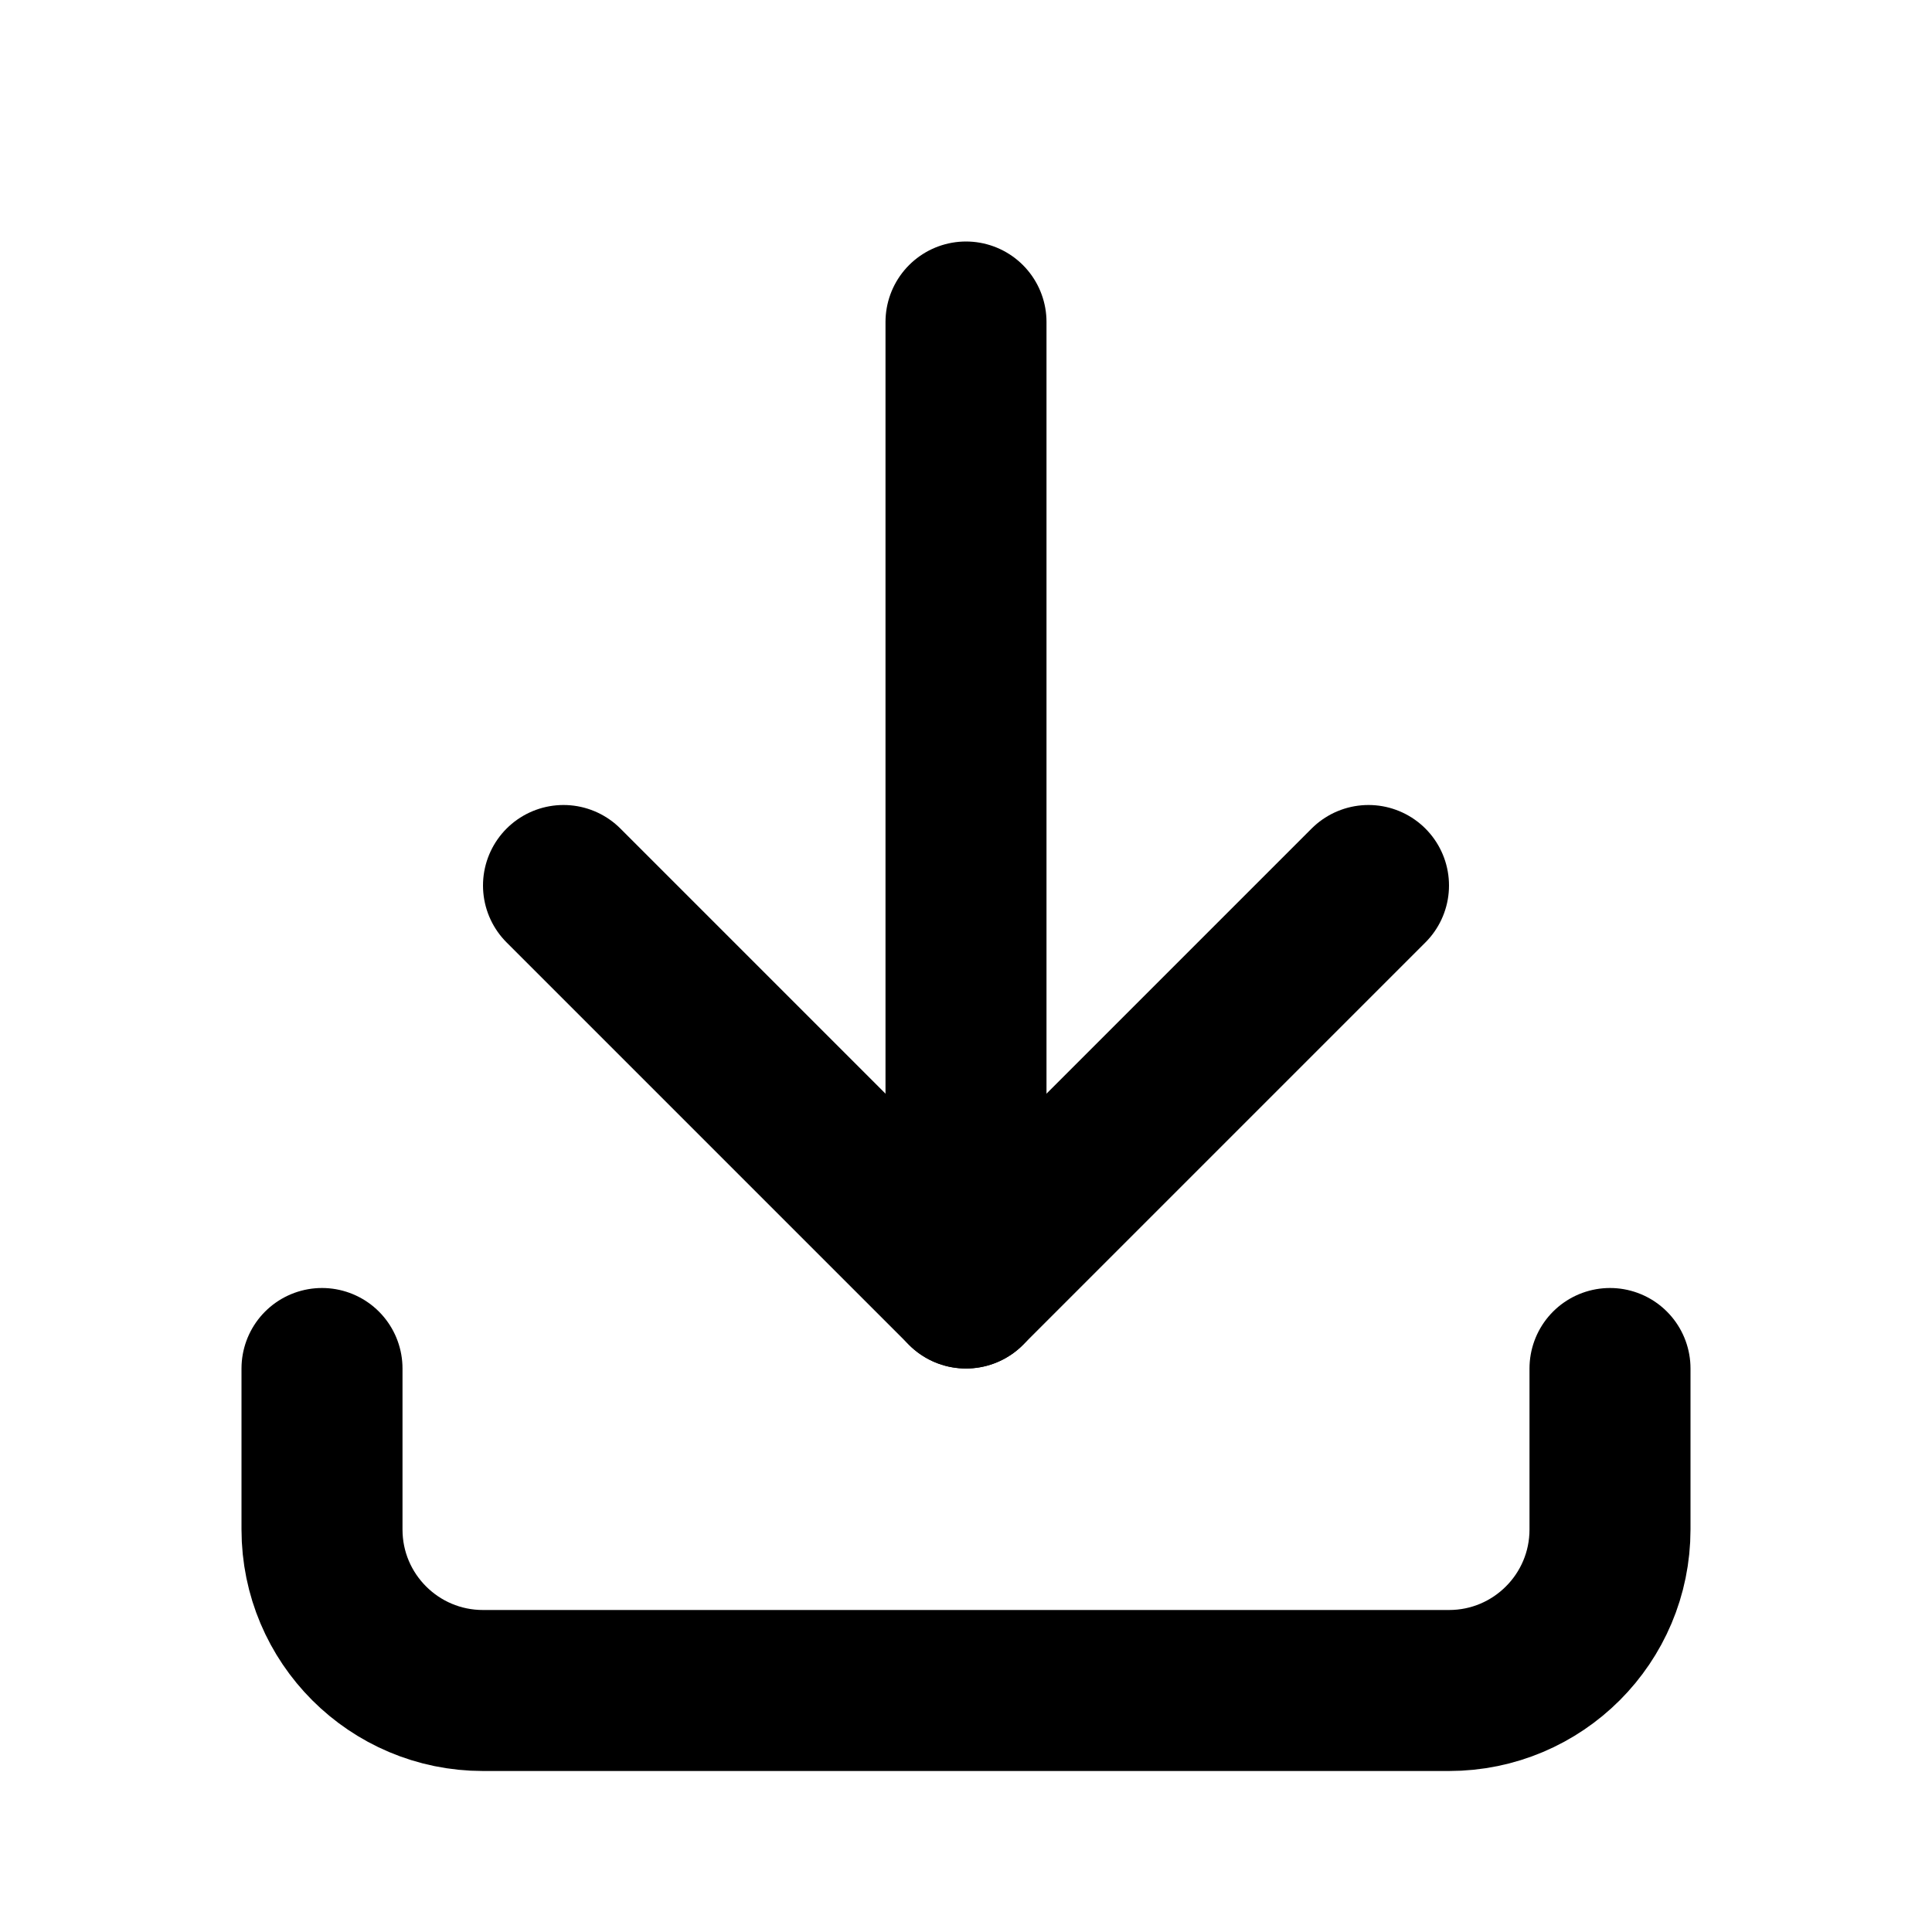
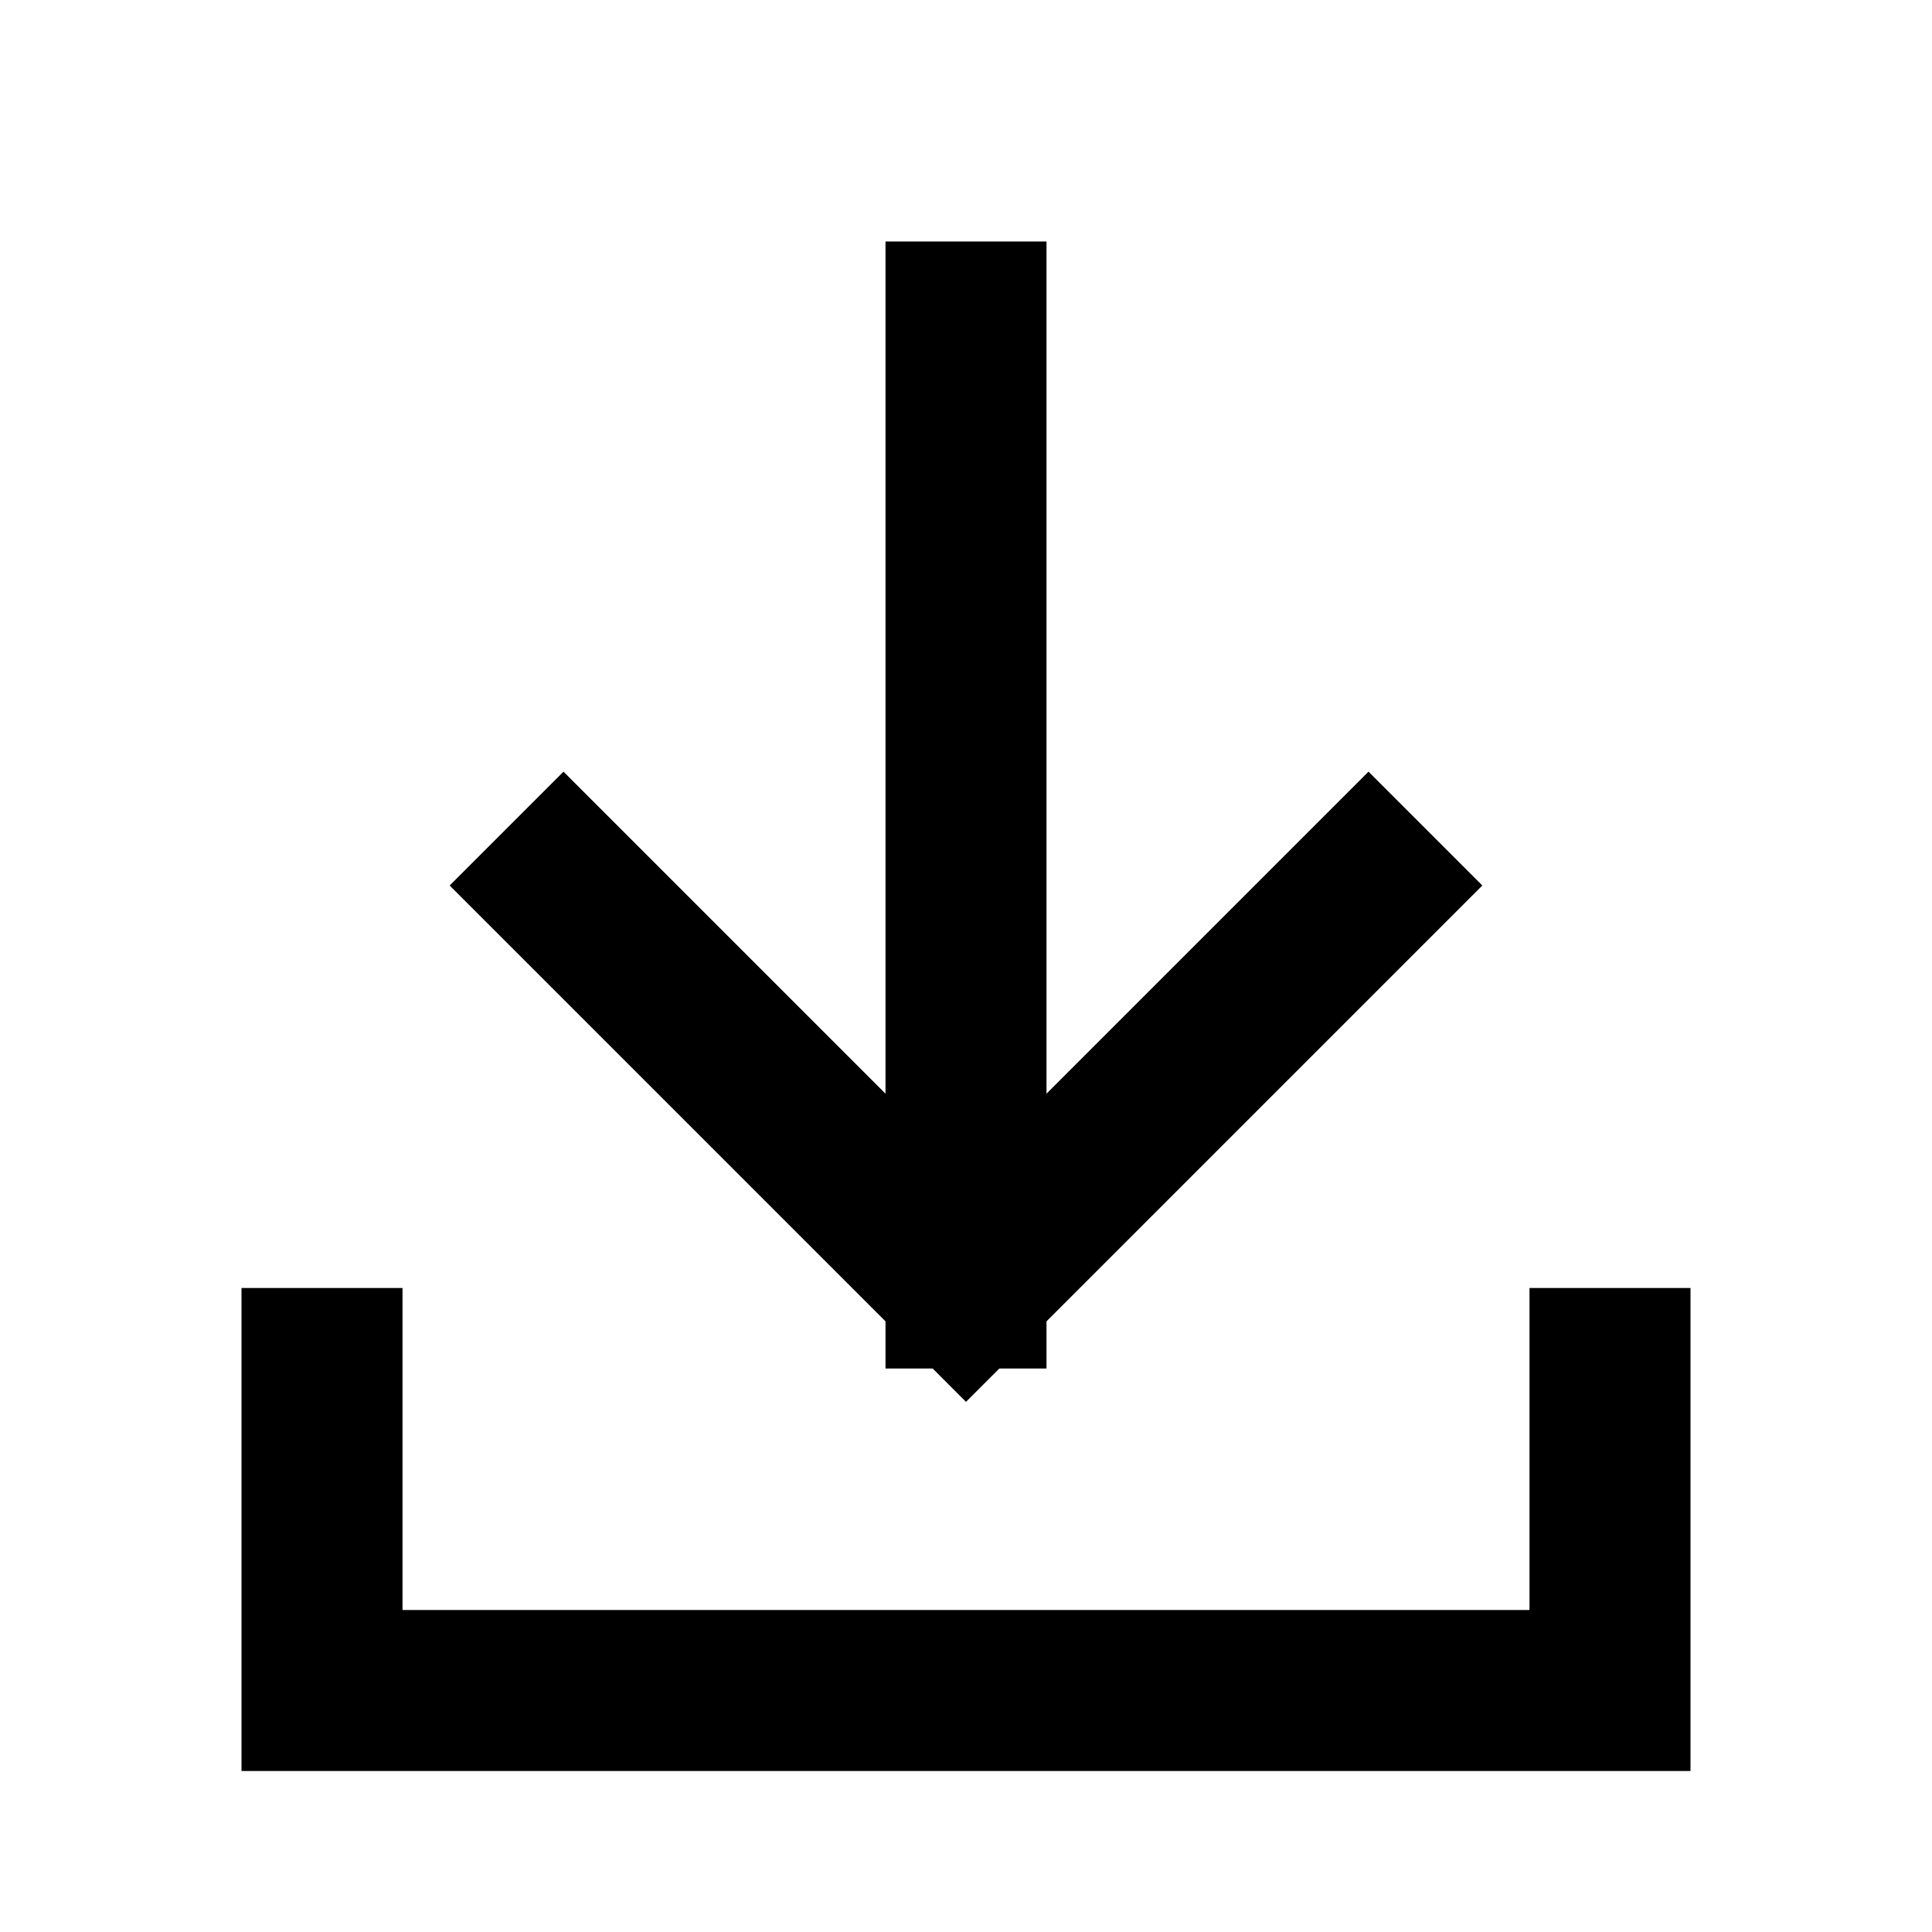
- <svg xmlns="http://www.w3.org/2000/svg" width="24" height="24" viewBox="0 0 24 24" fill="none" stroke="currentColor" stroke-width="2" stroke-linecap="round" stroke-linejoin="round">
-   <path d="M4 17v2a2 2 0 0 0 2 2h12a2 2 0 0 0 2 -2v-2" />
+ <svg xmlns="http://www.w3.org/2000/svg" width="24" height="24" viewBox="0 0 24 24" fill="none" stroke="currentColor" stroke-width="2" stroke-linecap="square" stroke-linejoin="miter">
+   <path d="M4 17v4h16v-4" />
  <path d="M7 11l5 5l5 -5" />
  <path d="M12 4l0 12" />
</svg>
